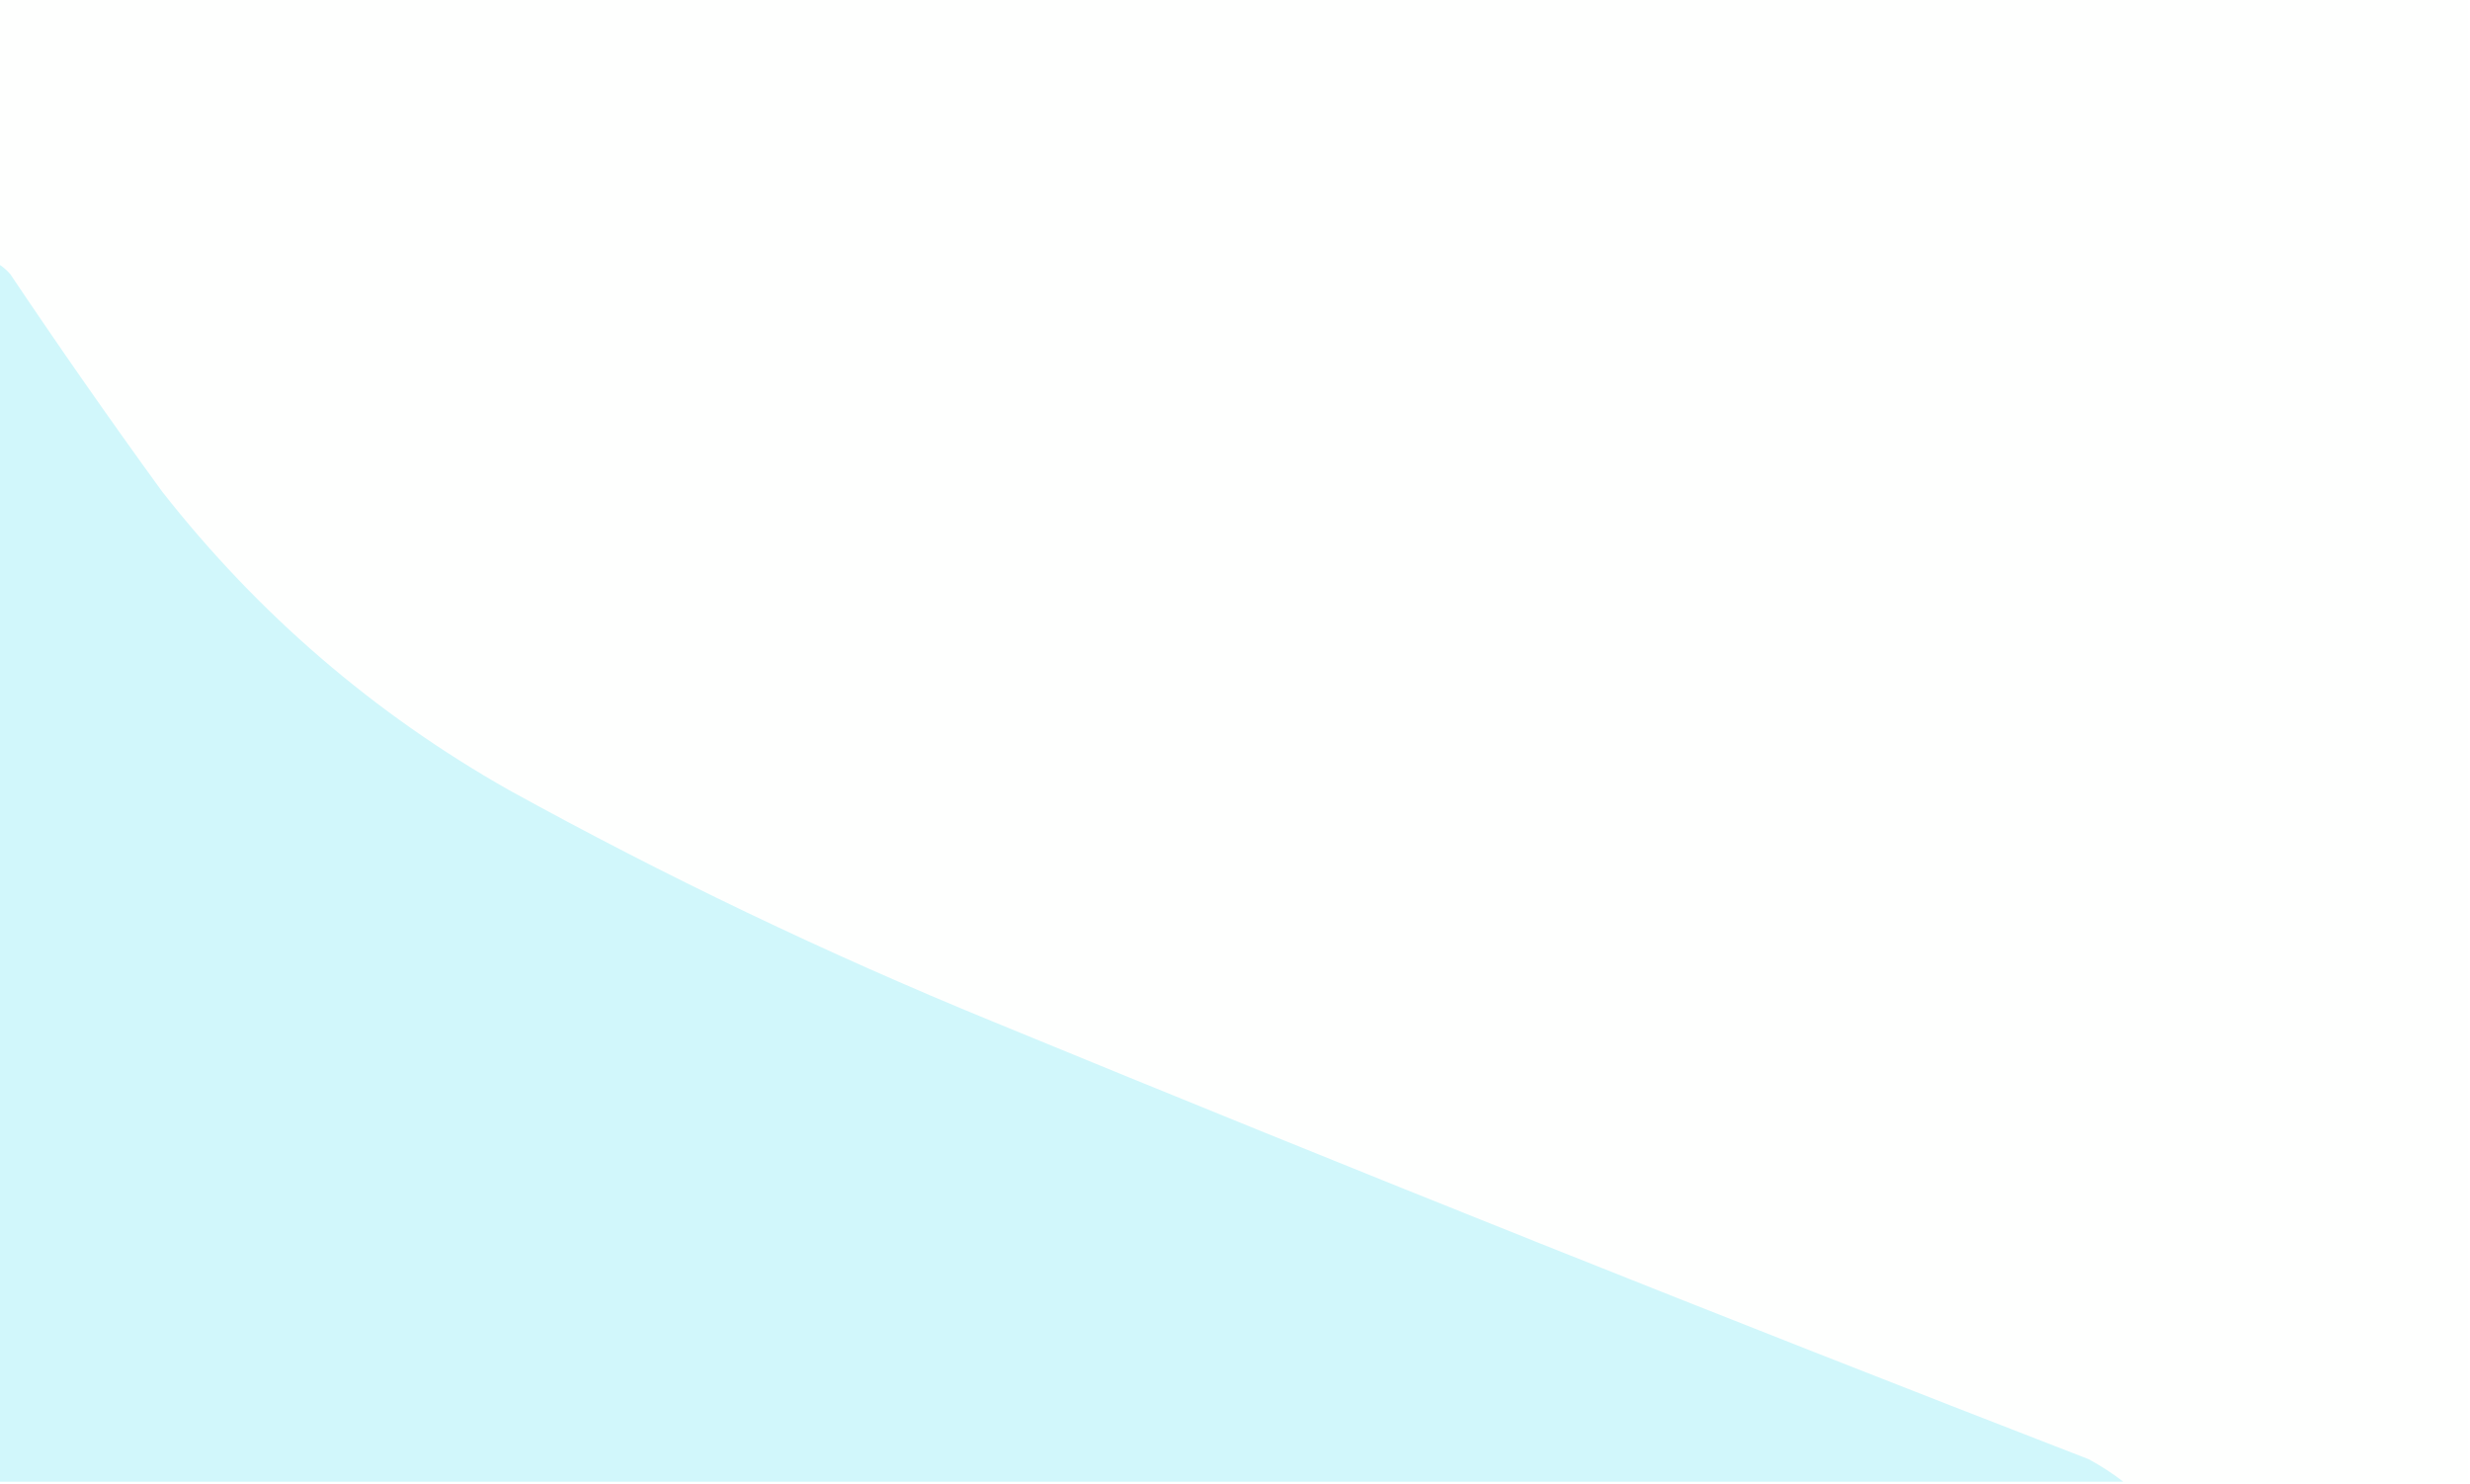
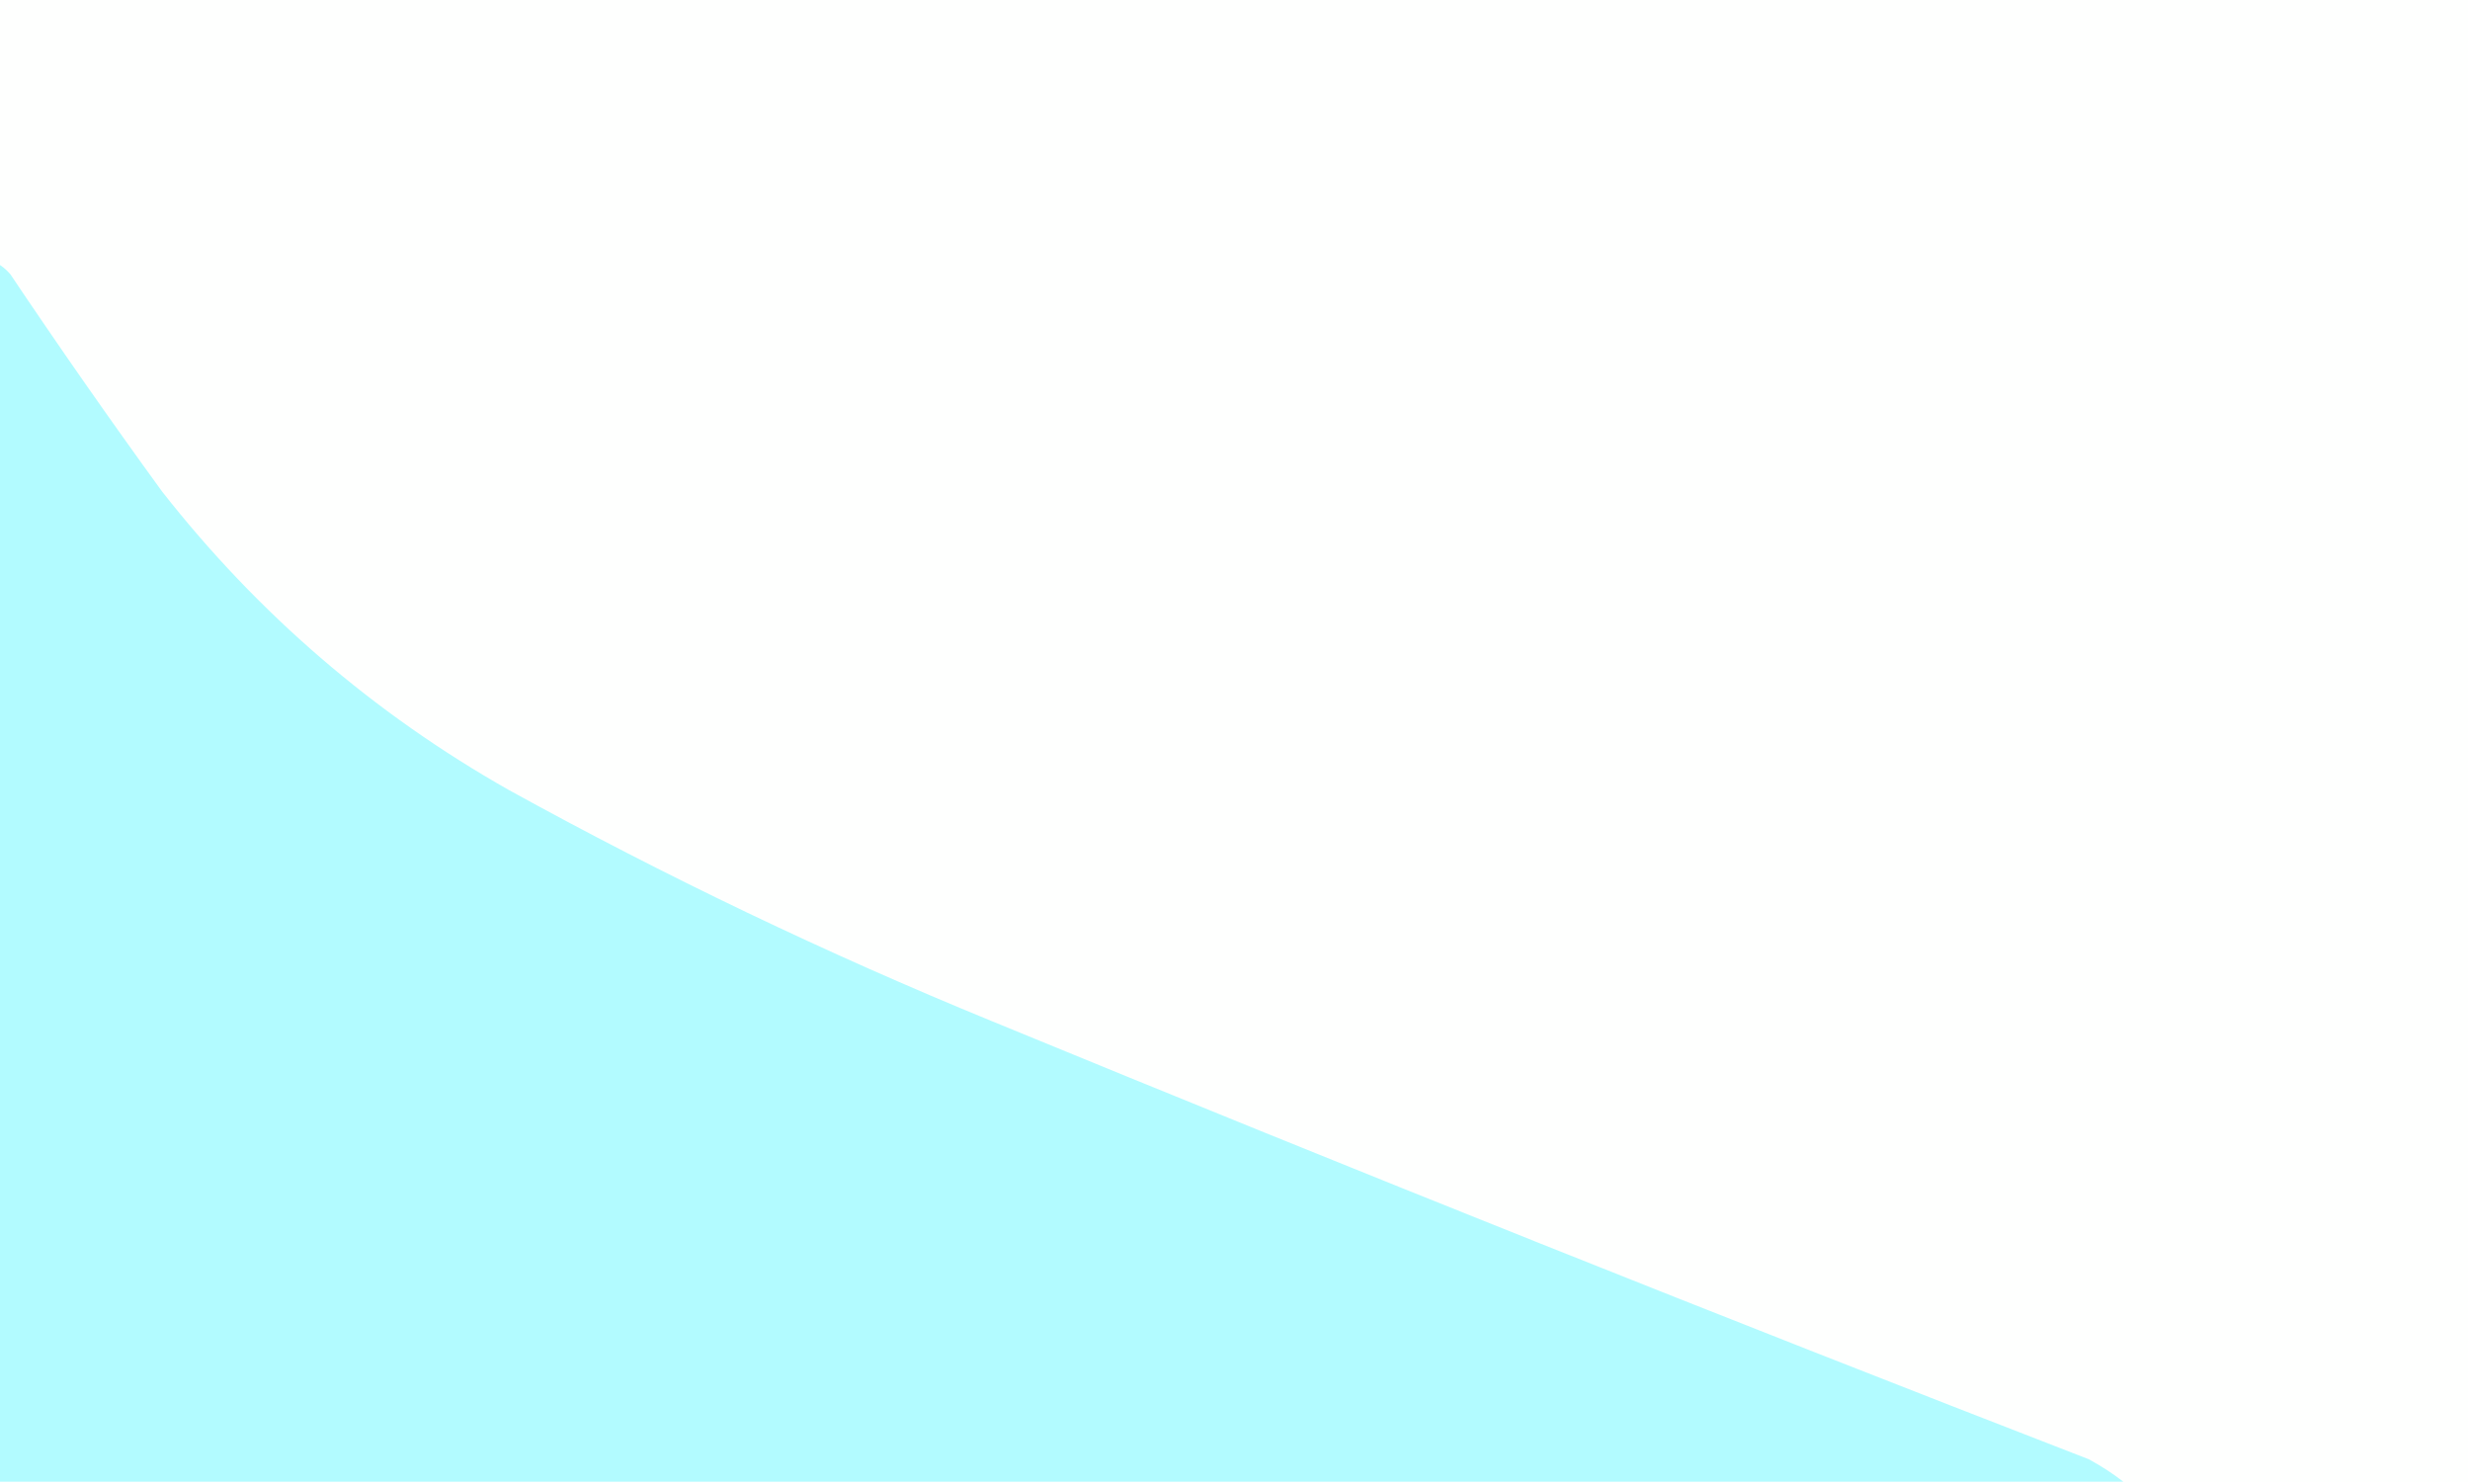
<svg xmlns="http://www.w3.org/2000/svg" version="1.1" width="716px" height="430px" style="shape-rendering:geometricPrecision; text-rendering:geometricPrecision; image-rendering:optimizeQuality; fill-rule:evenodd; clip-rule:evenodd">
  <g>
    <path style="opacity:1" fill="#fefffe" d="M -0.5,-0.5 C 238.167,-0.5 476.833,-0.5 715.5,-0.5C 715.5,142.833 715.5,286.167 715.5,429.5C 682.167,429.5 648.833,429.5 615.5,429.5C 612.402,427.108 609.069,424.942 605.5,423C 499.05,381.774 393.05,339.441 287.5,296C 239.525,276.345 192.858,254.012 147.5,229C 108.364,206.829 74.864,177.995 47,142.5C 31.944,121.776 17.277,100.776 3,79.5C 1.961,78.29 0.794,77.29 -0.5,76.5C -0.5,50.833 -0.5,25.167 -0.5,-0.5 Z" />
  </g>
  <g>
-     <path style="opacity:1" fill="#d1f7fb" d="M -0.5,76.5 C 0.794,77.29 1.961,78.29 3,79.5C 17.277,100.776 31.944,121.776 47,142.5C 74.864,177.995 108.364,206.829 147.5,229C 192.858,254.012 239.525,276.345 287.5,296C 393.05,339.441 499.05,381.774 605.5,423C 609.069,424.942 612.402,427.108 615.5,429.5C 410.167,429.5 204.833,429.5 -0.5,429.5C -0.5,311.833 -0.5,194.167 -0.5,76.5 Z" />
+     <path style="opacity:1" fill="#B2FBFF" d="M -0.5,76.5 C 0.794,77.29 1.961,78.29 3,79.5C 17.277,100.776 31.944,121.776 47,142.5C 74.864,177.995 108.364,206.829 147.5,229C 192.858,254.012 239.525,276.345 287.5,296C 393.05,339.441 499.05,381.774 605.5,423C 609.069,424.942 612.402,427.108 615.5,429.5C 410.167,429.5 204.833,429.5 -0.5,429.5C -0.5,311.833 -0.5,194.167 -0.5,76.5 Z" />
  </g>
</svg>
